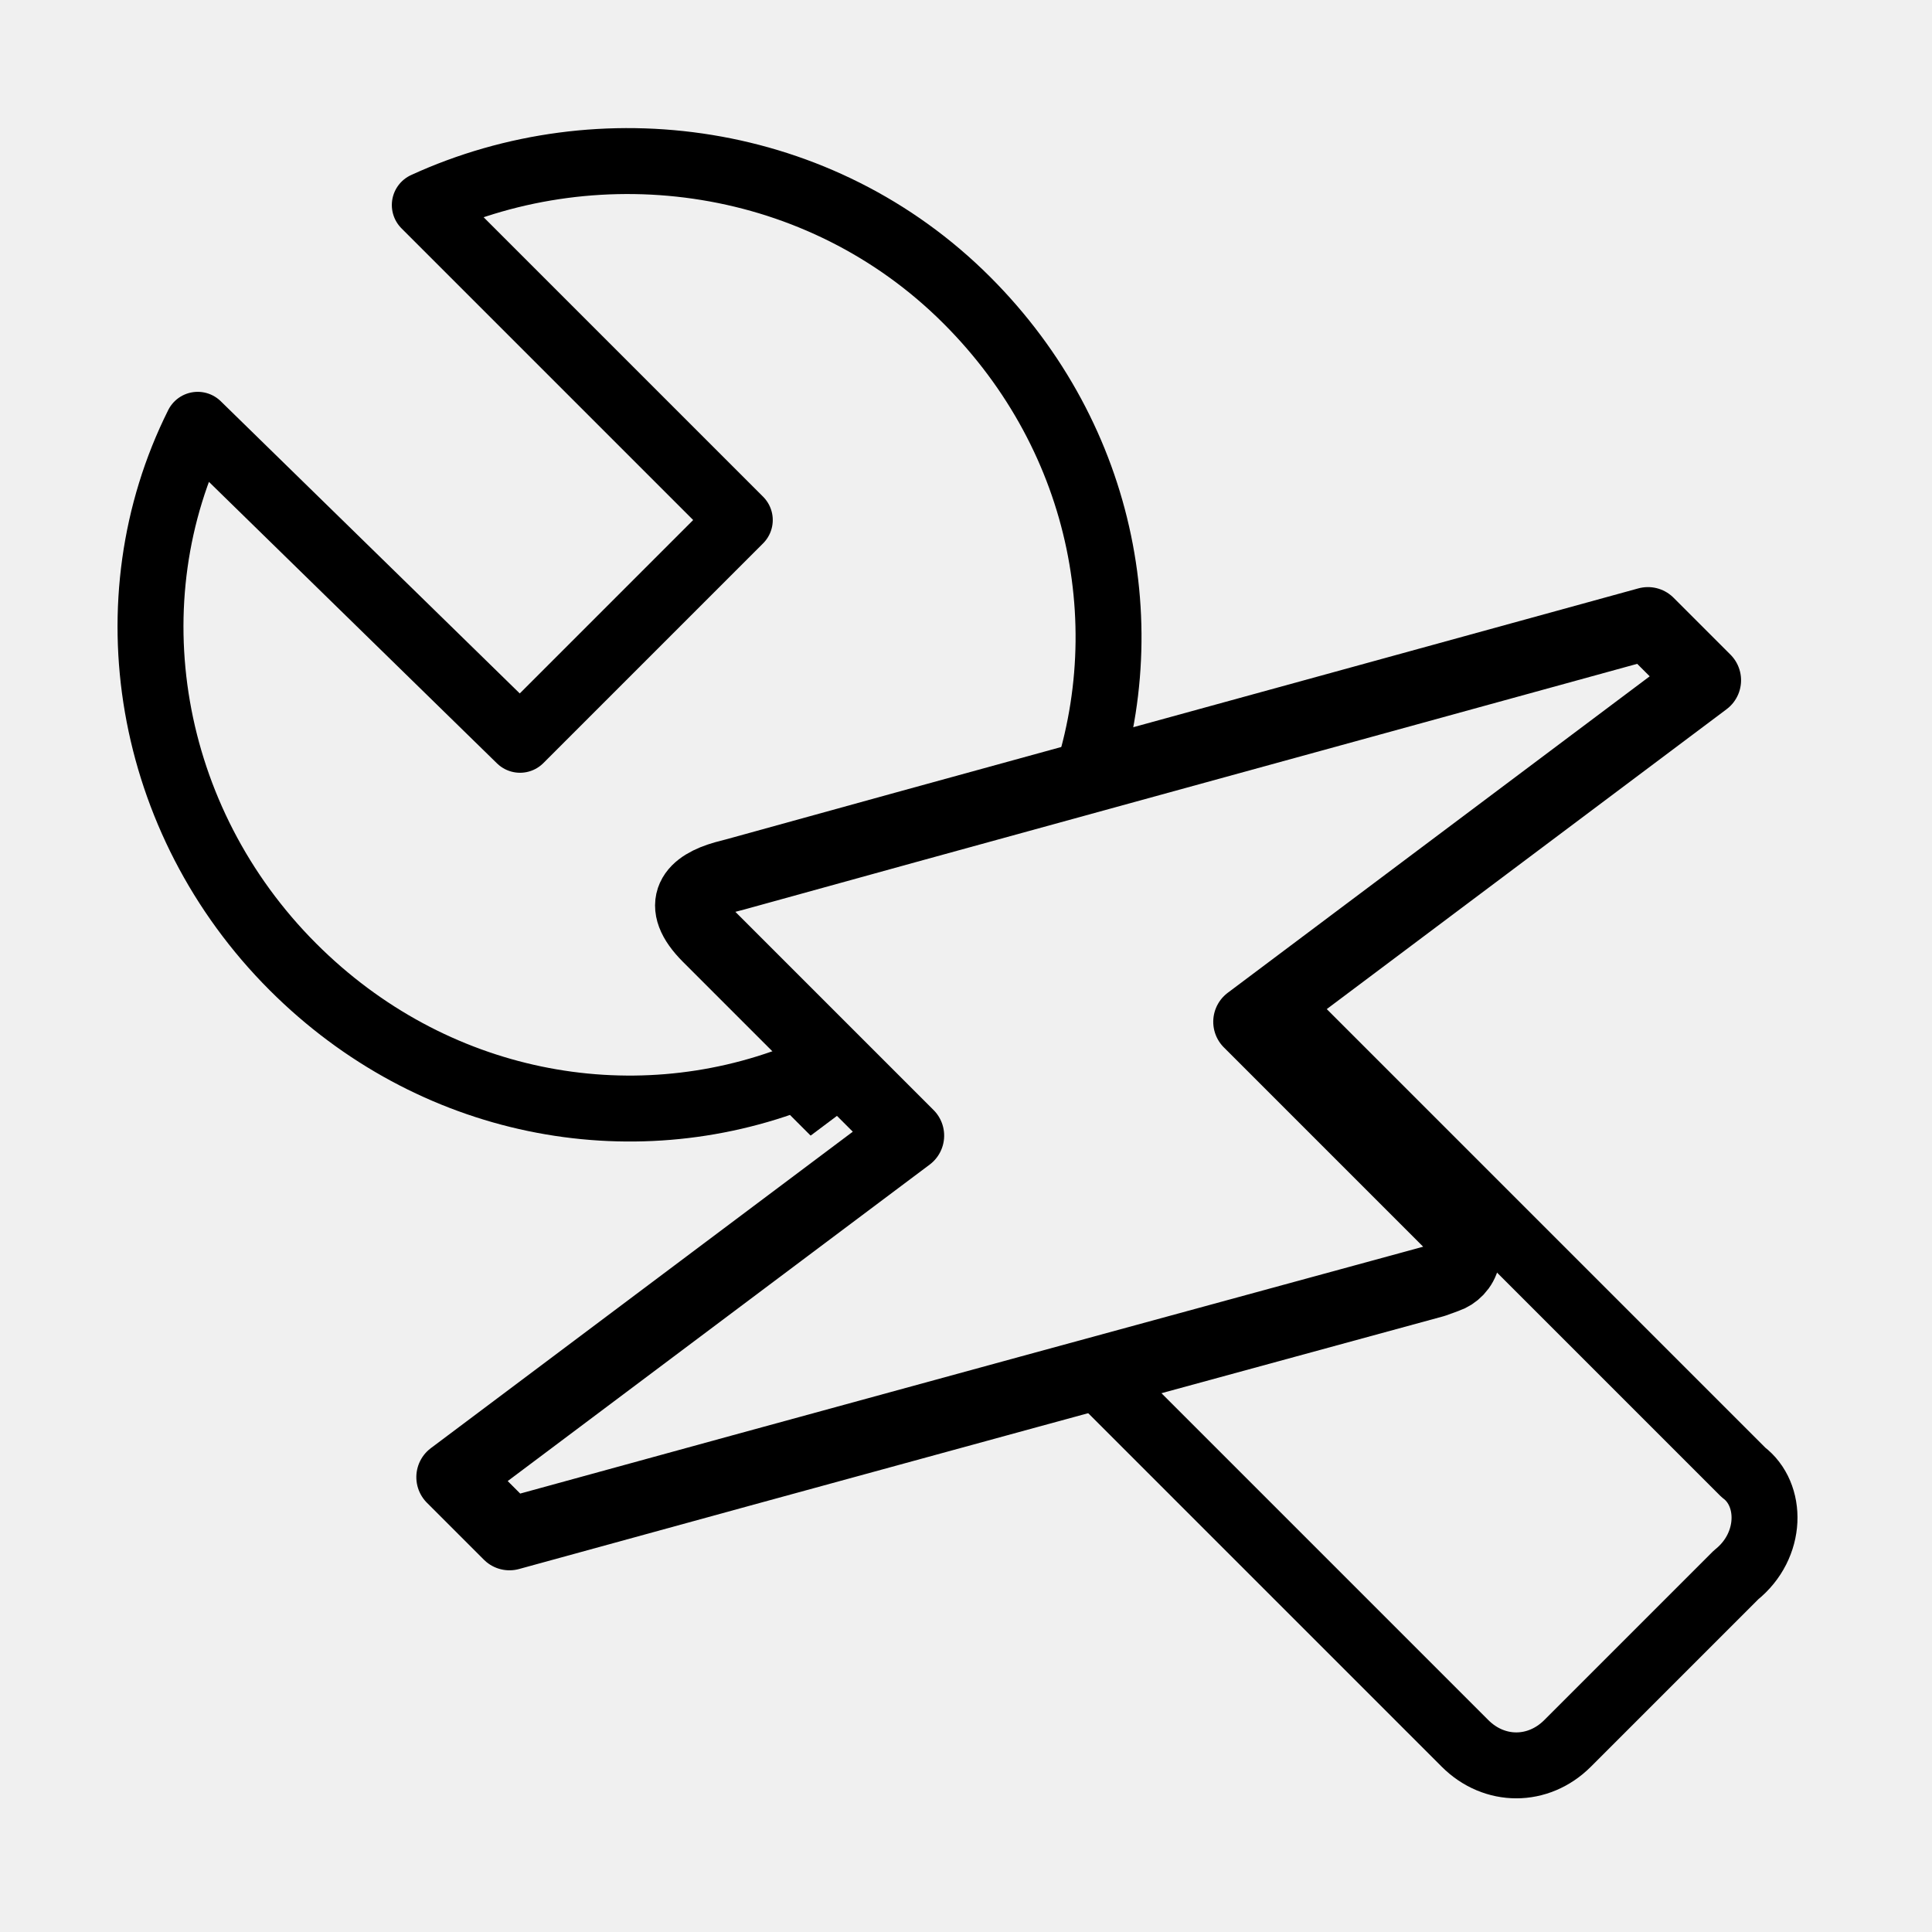
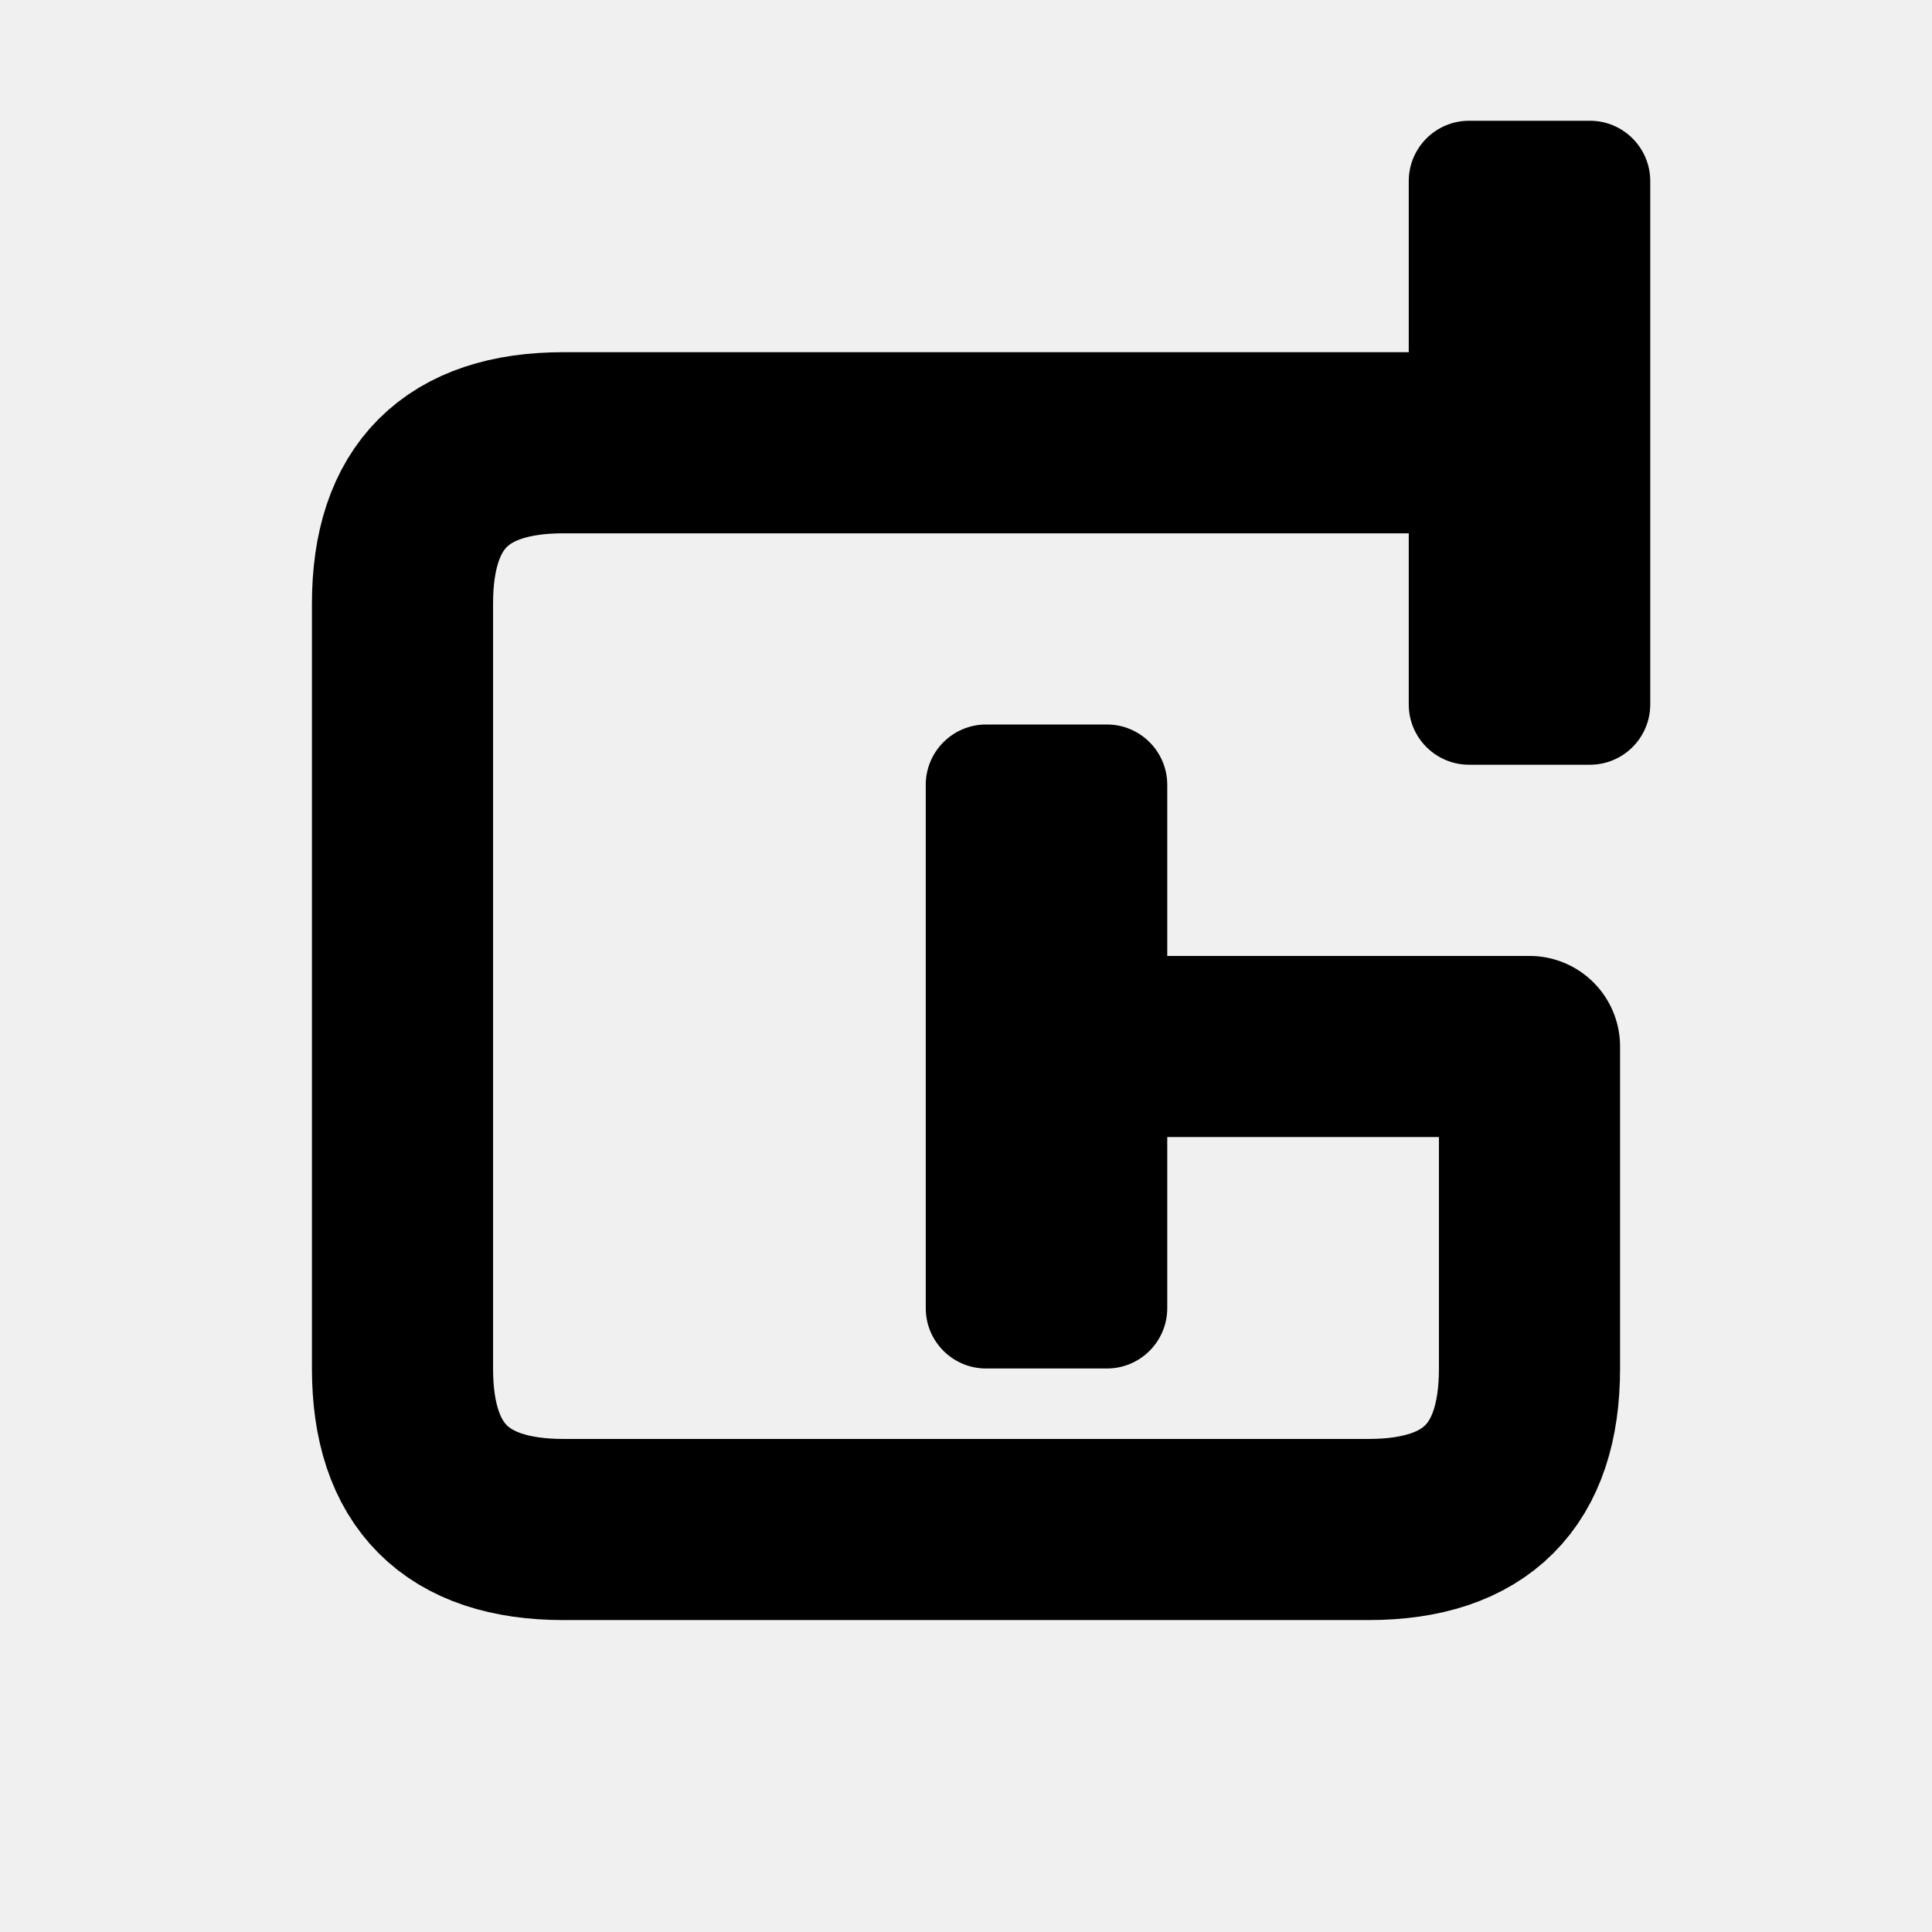
<svg xmlns="http://www.w3.org/2000/svg" width="24" height="24" viewBox="0 0 24 24" fill="none">
-   <defs>
-     <mask id="wrench-behind-bolt" maskUnits="userSpaceOnUse" x="0" y="0" width="24" height="24">
-       <rect width="24" height="24" fill="#fff" />
-       <g transform="translate(1.4 1.4)">
-         <path d="M11 21h-1l1-7H7.5c-.58 0-.57-.32-.38-.66l.07-.12C8.48 10.94 10.42 7.54 13 3h1l-1 7h3.5c.49 0 .56.33.47.51l-.07.15C12.96 17.55 11 21 11 21Z" fill="#000" stroke="#000" stroke-width="1.1" stroke-linejoin="round" transform="rotate(45 12 12)" />
-       </g>
-     </mask>
-   </defs>
-   <g transform="translate(1 1) scale(.91)" mask="url(#wrench-behind-bolt)" stroke="currentColor" stroke-width=".9" stroke-linecap="round" stroke-linejoin="round">
-     <path d="M22.7 19 13.6 9.9c.9-2.3.4-5-1.5-6.9-2-2-5-2.4-7.4-1.3L9 6 6 9 1.6 4.7C.4 7.1.9 10.1 2.9 12.1c1.9 1.9 4.6 2.4 6.9 1.5l9.1 9.1c.4.4 1 .4 1.4 0l2.3-2.3c.5-.4.5-1.1.1-1.4Z" />
-   </g>
-   <g transform="translate(1.4 1.4)" stroke="currentColor" stroke-width=".9" stroke-linecap="round" stroke-linejoin="round">
-     <path d="M11 21h-1l1-7H7.5c-.58 0-.57-.32-.38-.66l.07-.12C8.48 10.94 10.42 7.54 13 3h1l-1 7h3.5c.49 0 .56.33.47.51l-.07.15C12.96 17.55 11 21 11 21Z" transform="rotate(45 12 12)" />
+   <path d="M18 5.5H7Q5 5.5 5 7.5V17Q5 19 7 19H17Q19 19 19 17V13H14" stroke="currentColor" stroke-width="2.25" stroke-linejoin="round" />
+   <g fill="currentColor">
+     <rect x="17.5" y="1.5" width="3" height="8" rx=".75" />
+     <rect x="11.5" y="9" width="3" height="8" rx=".75" />
  </g>
</svg>
